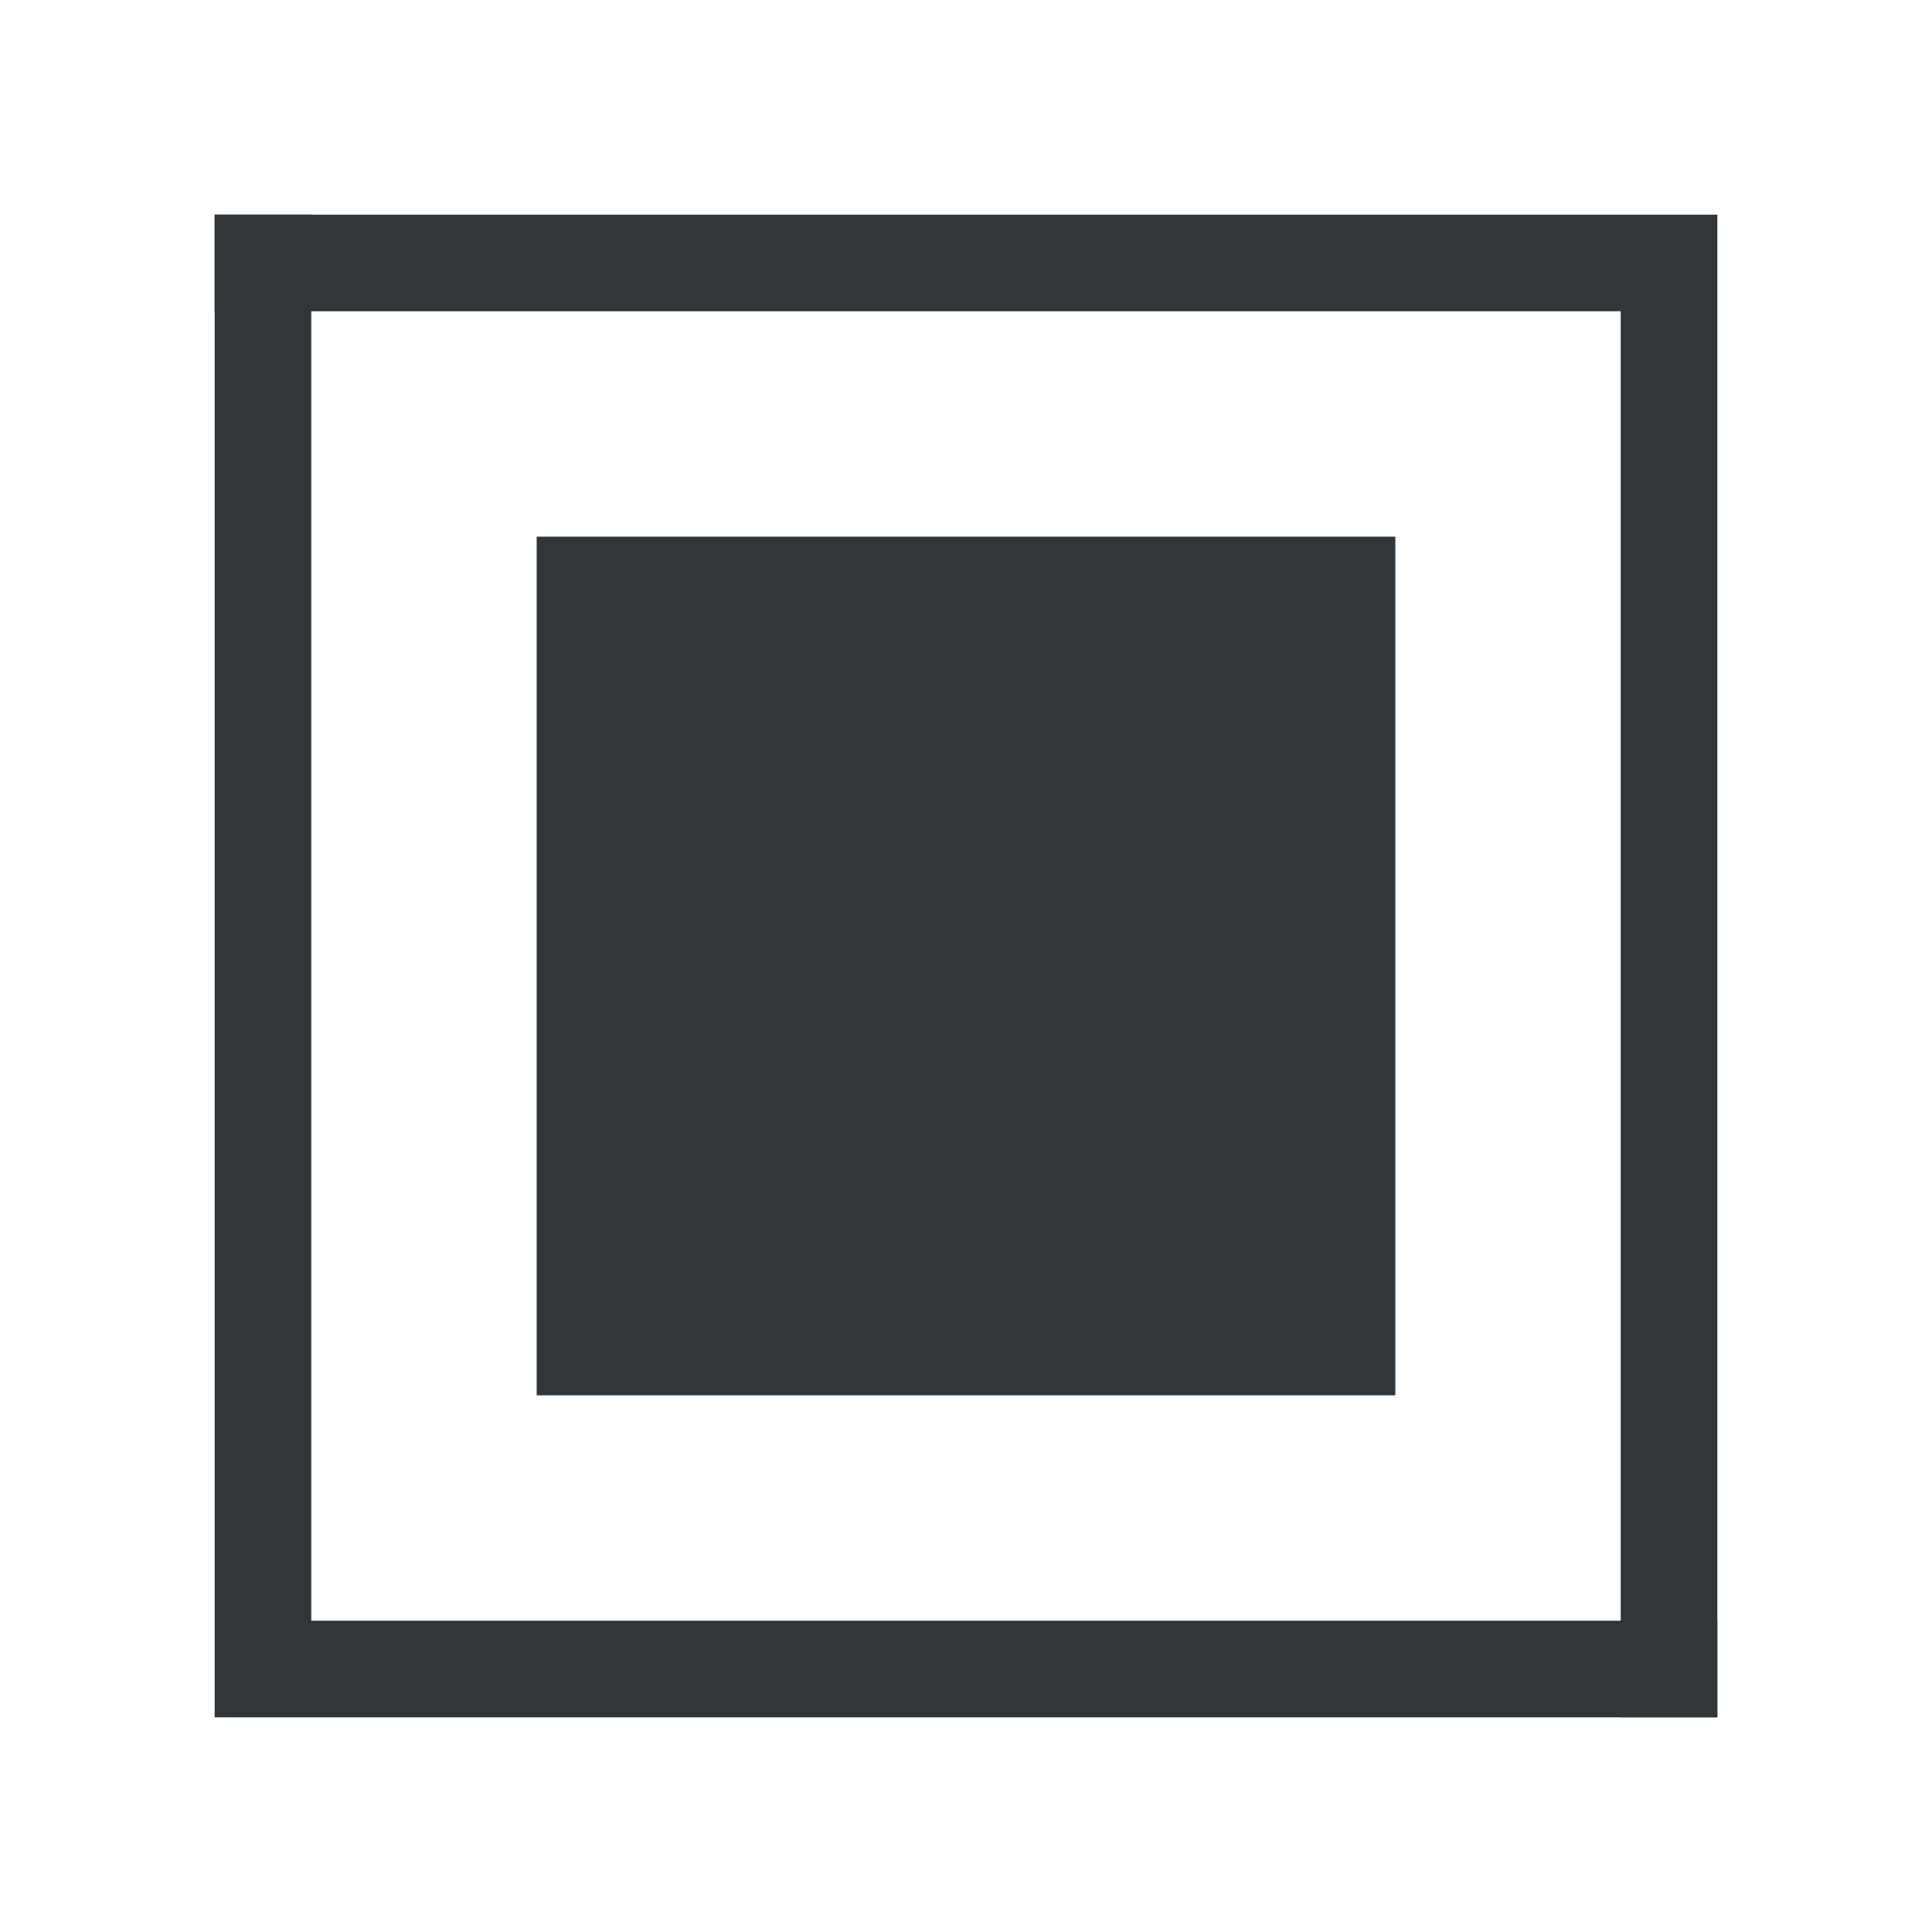
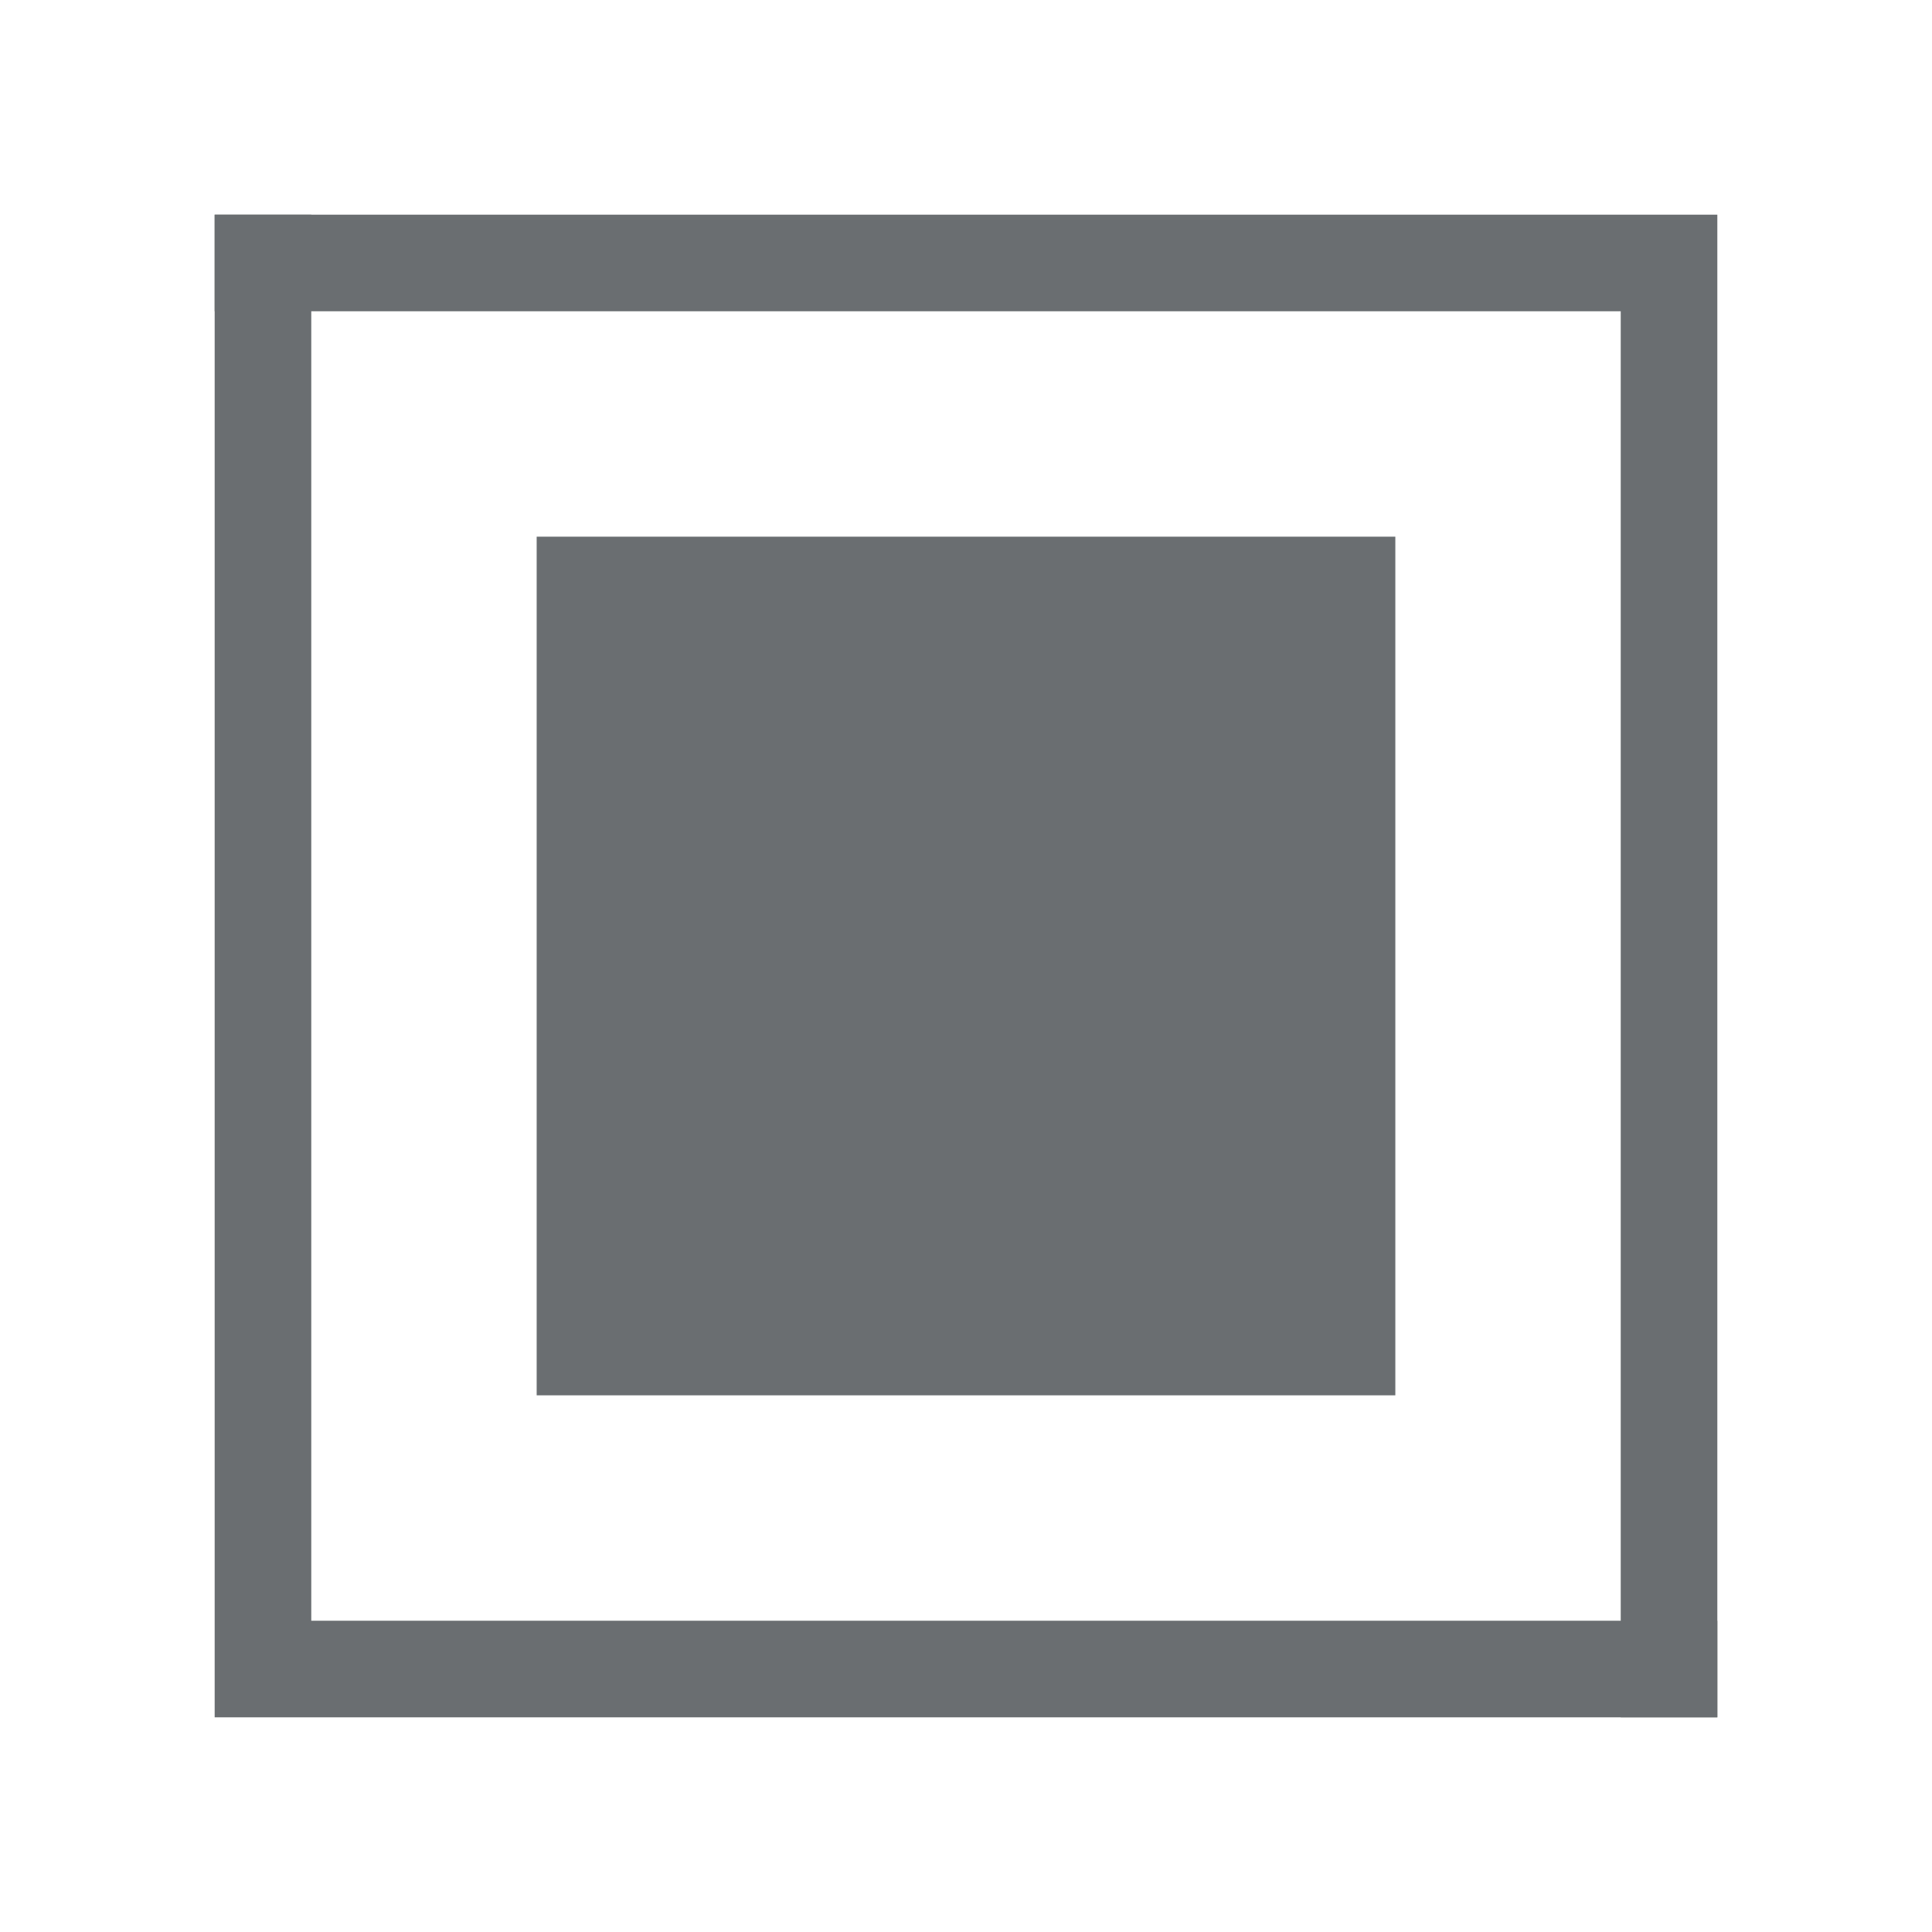
- <svg x="0px" y="0px" width="18px" height="18px" viewBox="0 0 18 18" enable-background="new 0 0 18 18" xml:space="preserve">
-   <path d="M2,2 h14 v14 h-0.9 v-13.1 h-13.1 z" fill="#31363B" />
-   <path d="M16,16 h-14 v-14 h0.9 v13.1 h13.1 z" fill="#31363B" />
-   <path d="M5,5 h8 v8 h-8 v-8 z" fill="#31363B" fill-rule="evenodd" />
+ <svg width="90" height="90">
+   <g transform="scale(5)">
+     <path d="M2,2 h14 v14 h-0.9 v-13.1 h-13.1 z" fill="#6a6e71" />
+     <path d="M16,16 h-14 v-14 h0.9 v13.1 h13.1 z" fill="#6a6e71" />
+     <path d="M5,5 h8 v8 h-8 v-8 z" fill="#6a6e71" fill-rule="evenodd" />
+   </g>
</svg>
